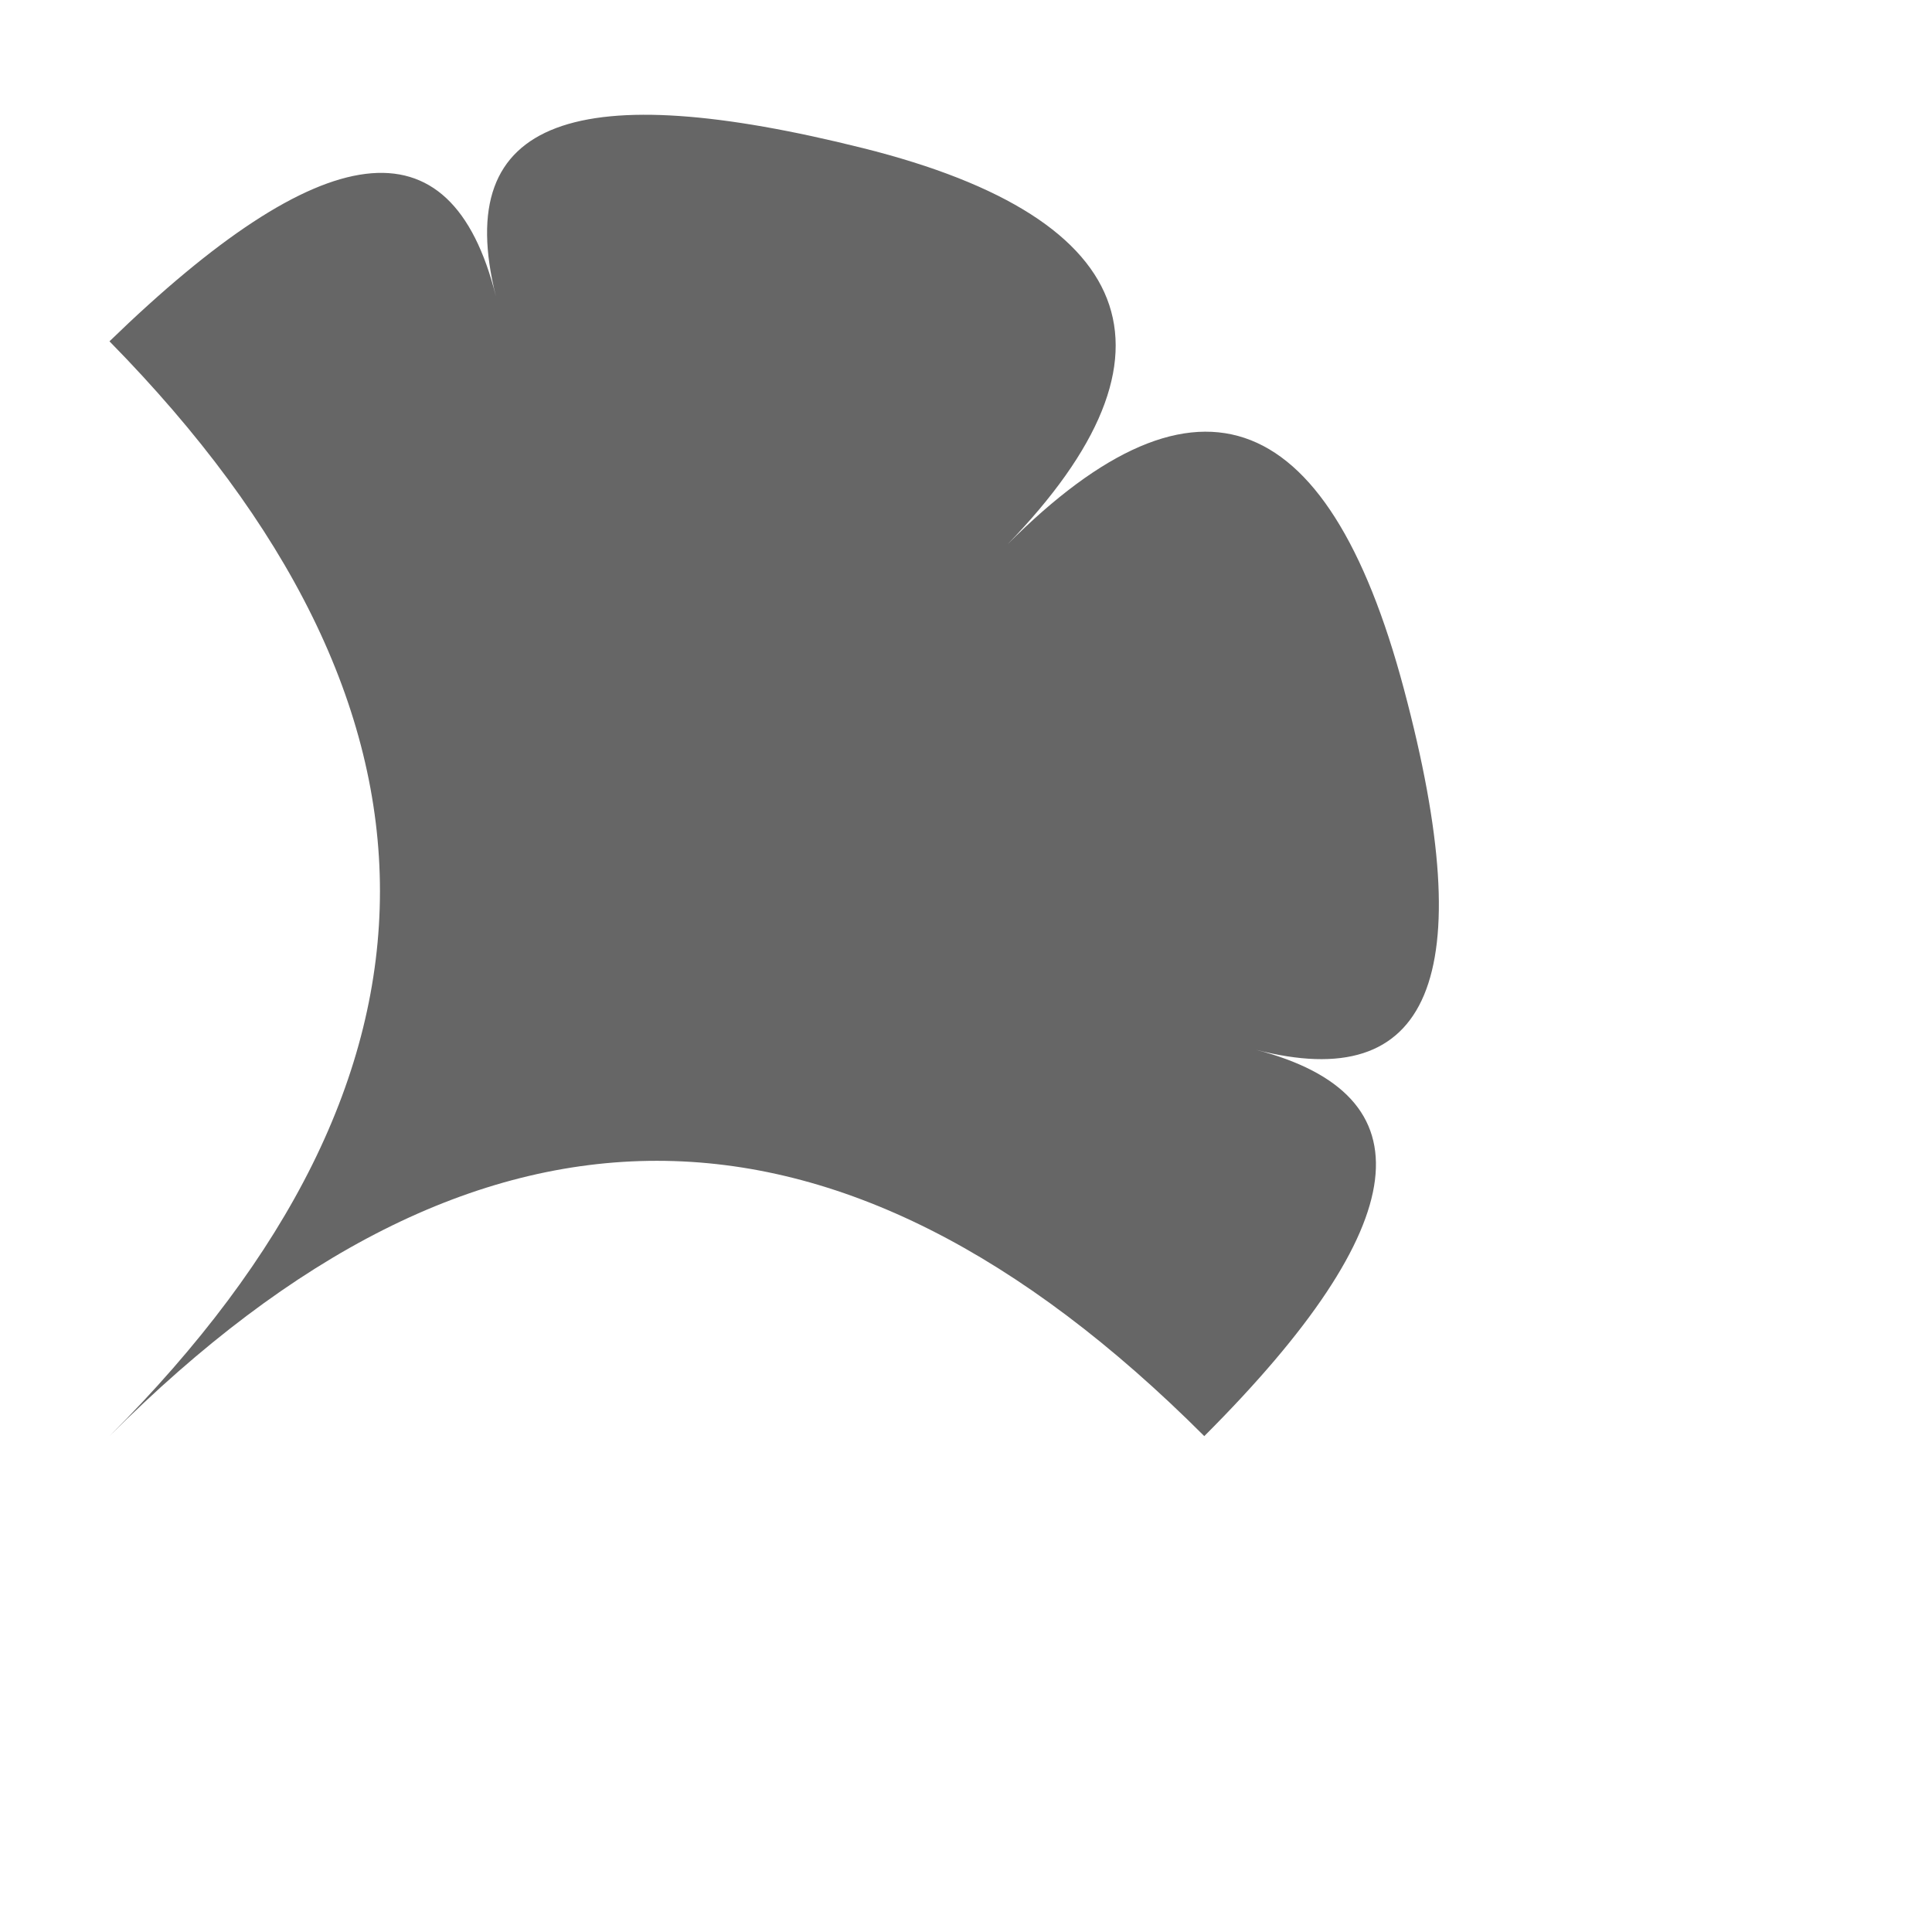
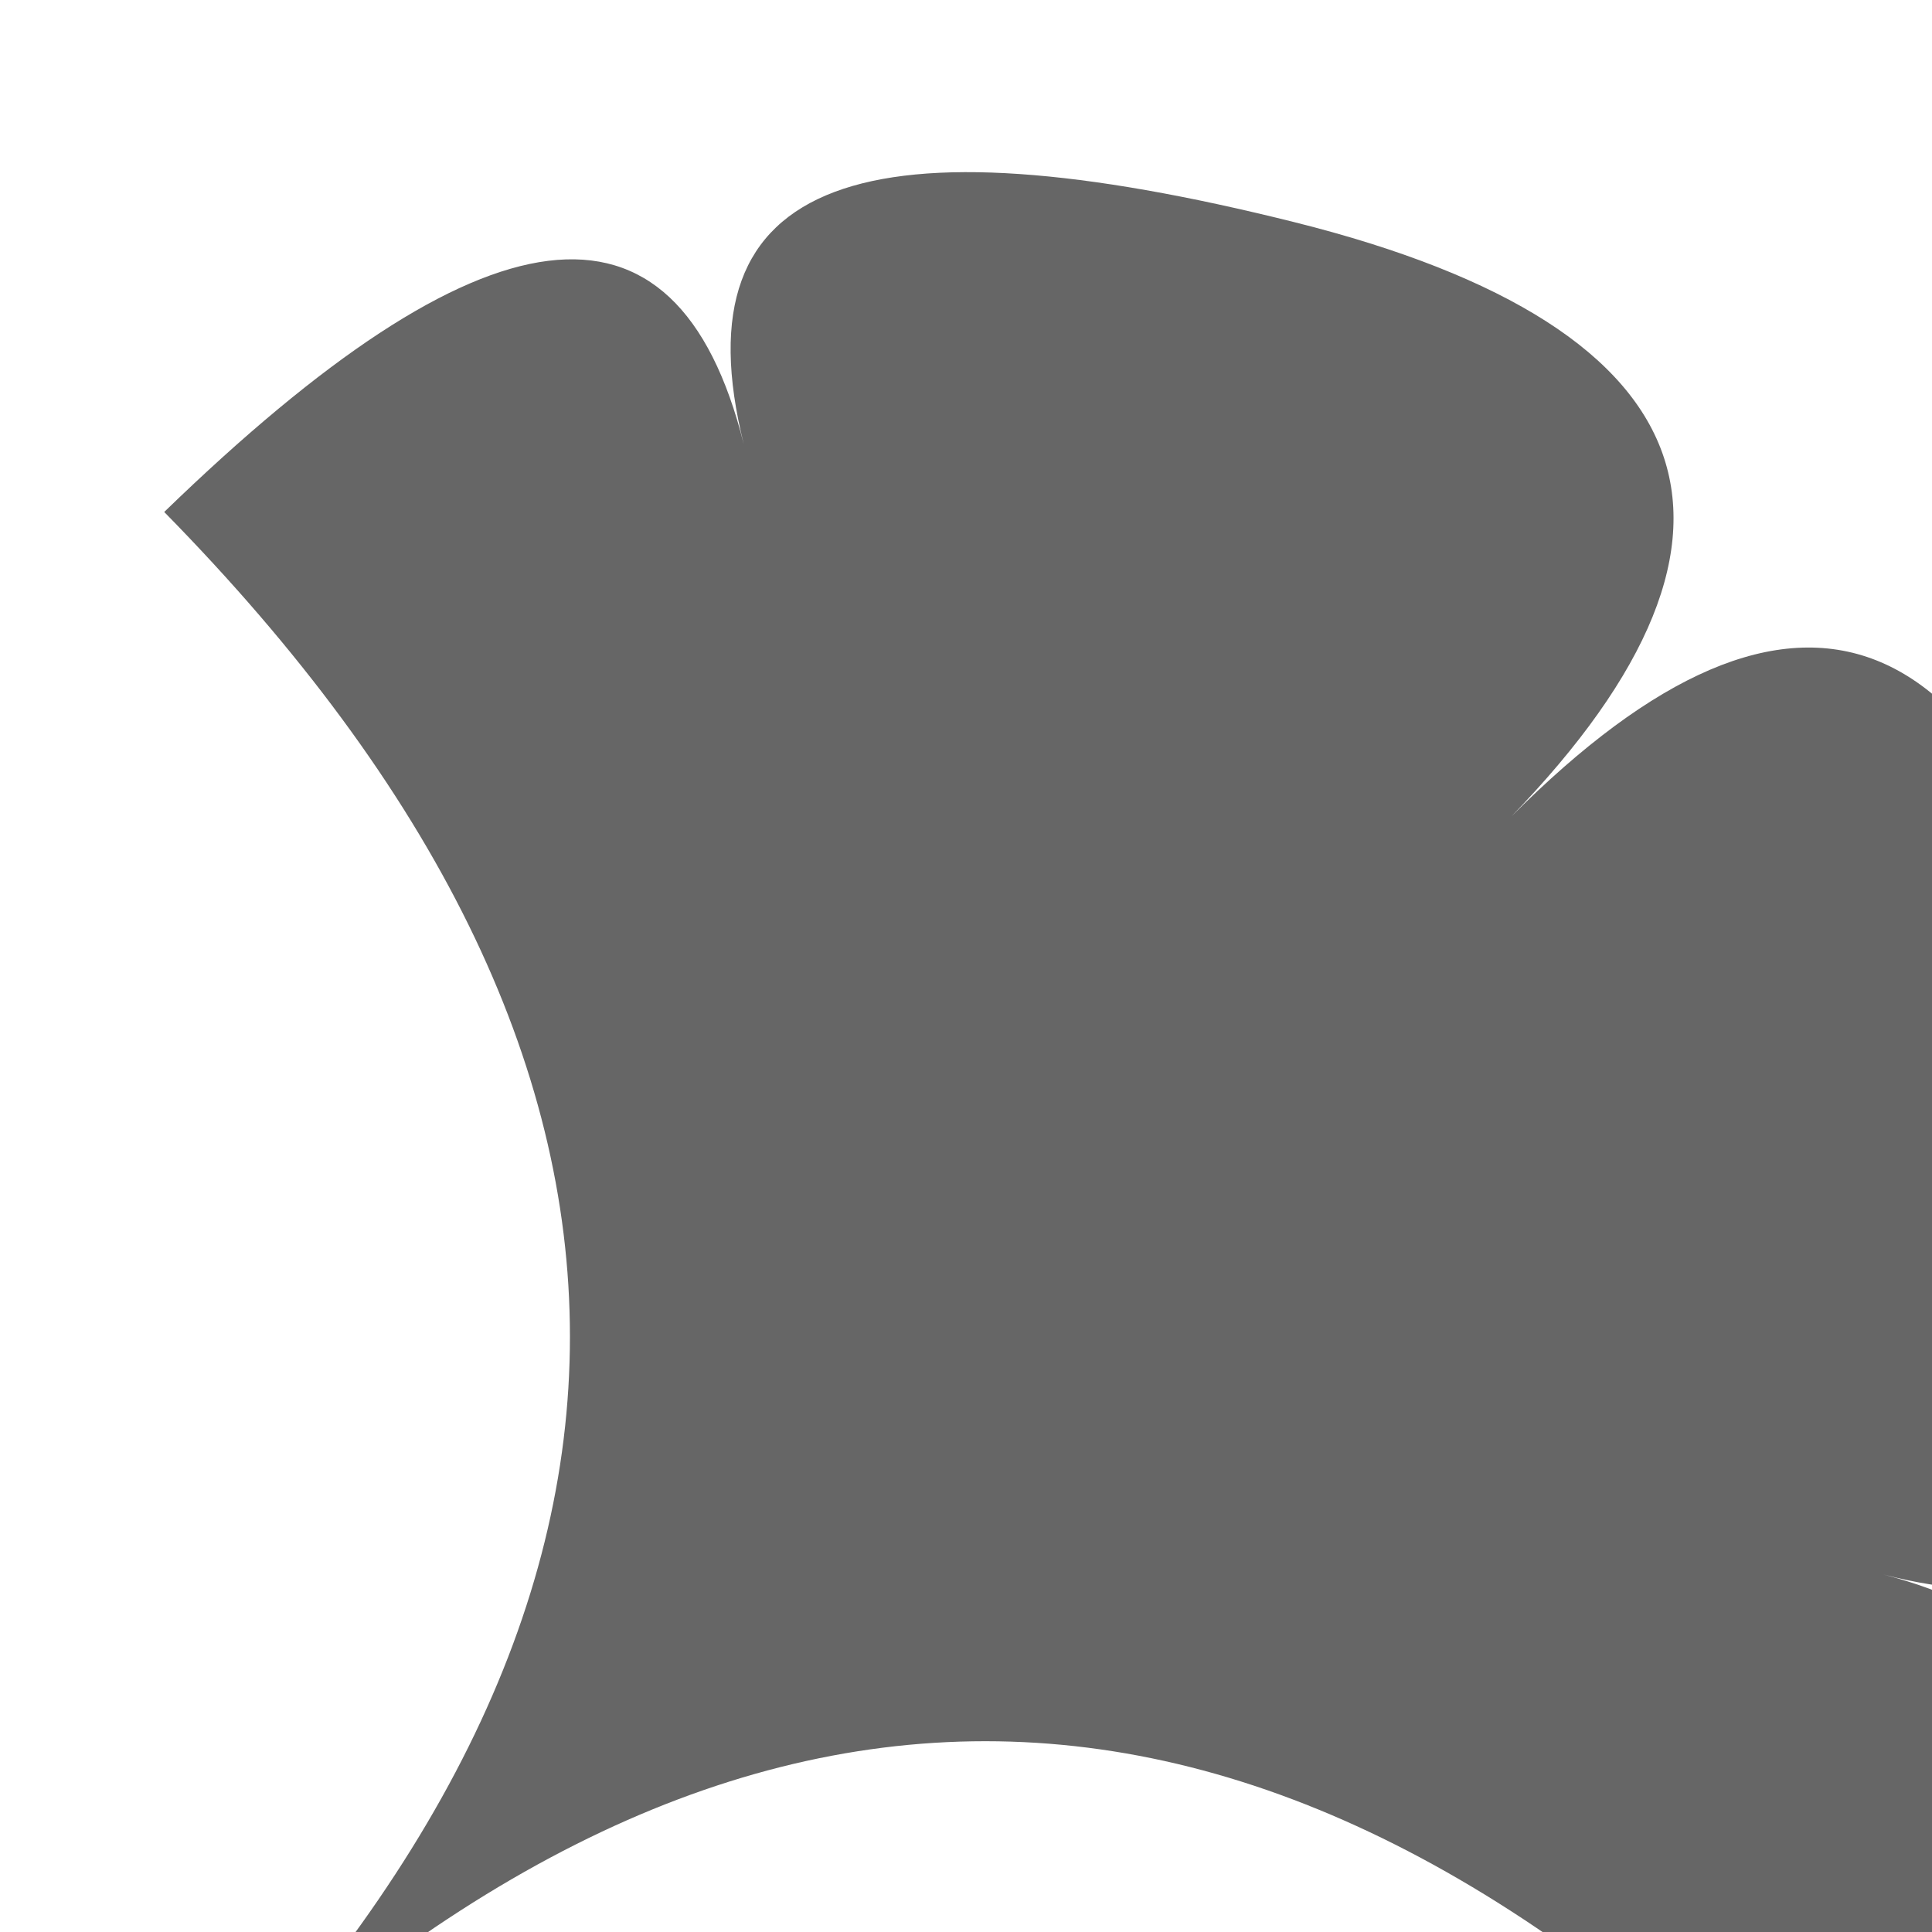
- <svg xmlns="http://www.w3.org/2000/svg" version="1.1" x="0px" y="0px" width="30px" height="30px" viewBox="0 0 30 30">
+ <svg xmlns="http://www.w3.org/2000/svg" version="1.1" x="0px" y="0px" width="20px" height="20px" viewBox="0 0 20 20">
  <style type="text/css">
	.st0{fill:#666666;}
</style>
  <path class="st0" d="M1.7,22.3c5.7-5.7,11.3-5.7,17,0c3.3-3.3,3.5-5.3,0.8-6c2.7,0.7,3.5-1.1,2.3-5.6s-3.3-5.2-6.3-2.1  c3-3,2.3-5.2-2.1-6.3S7,1.8,7.7,4.6C7,1.8,5,2.1,1.7,5.3C7.3,11,7.3,16.7,1.7,22.3" />
</svg>
